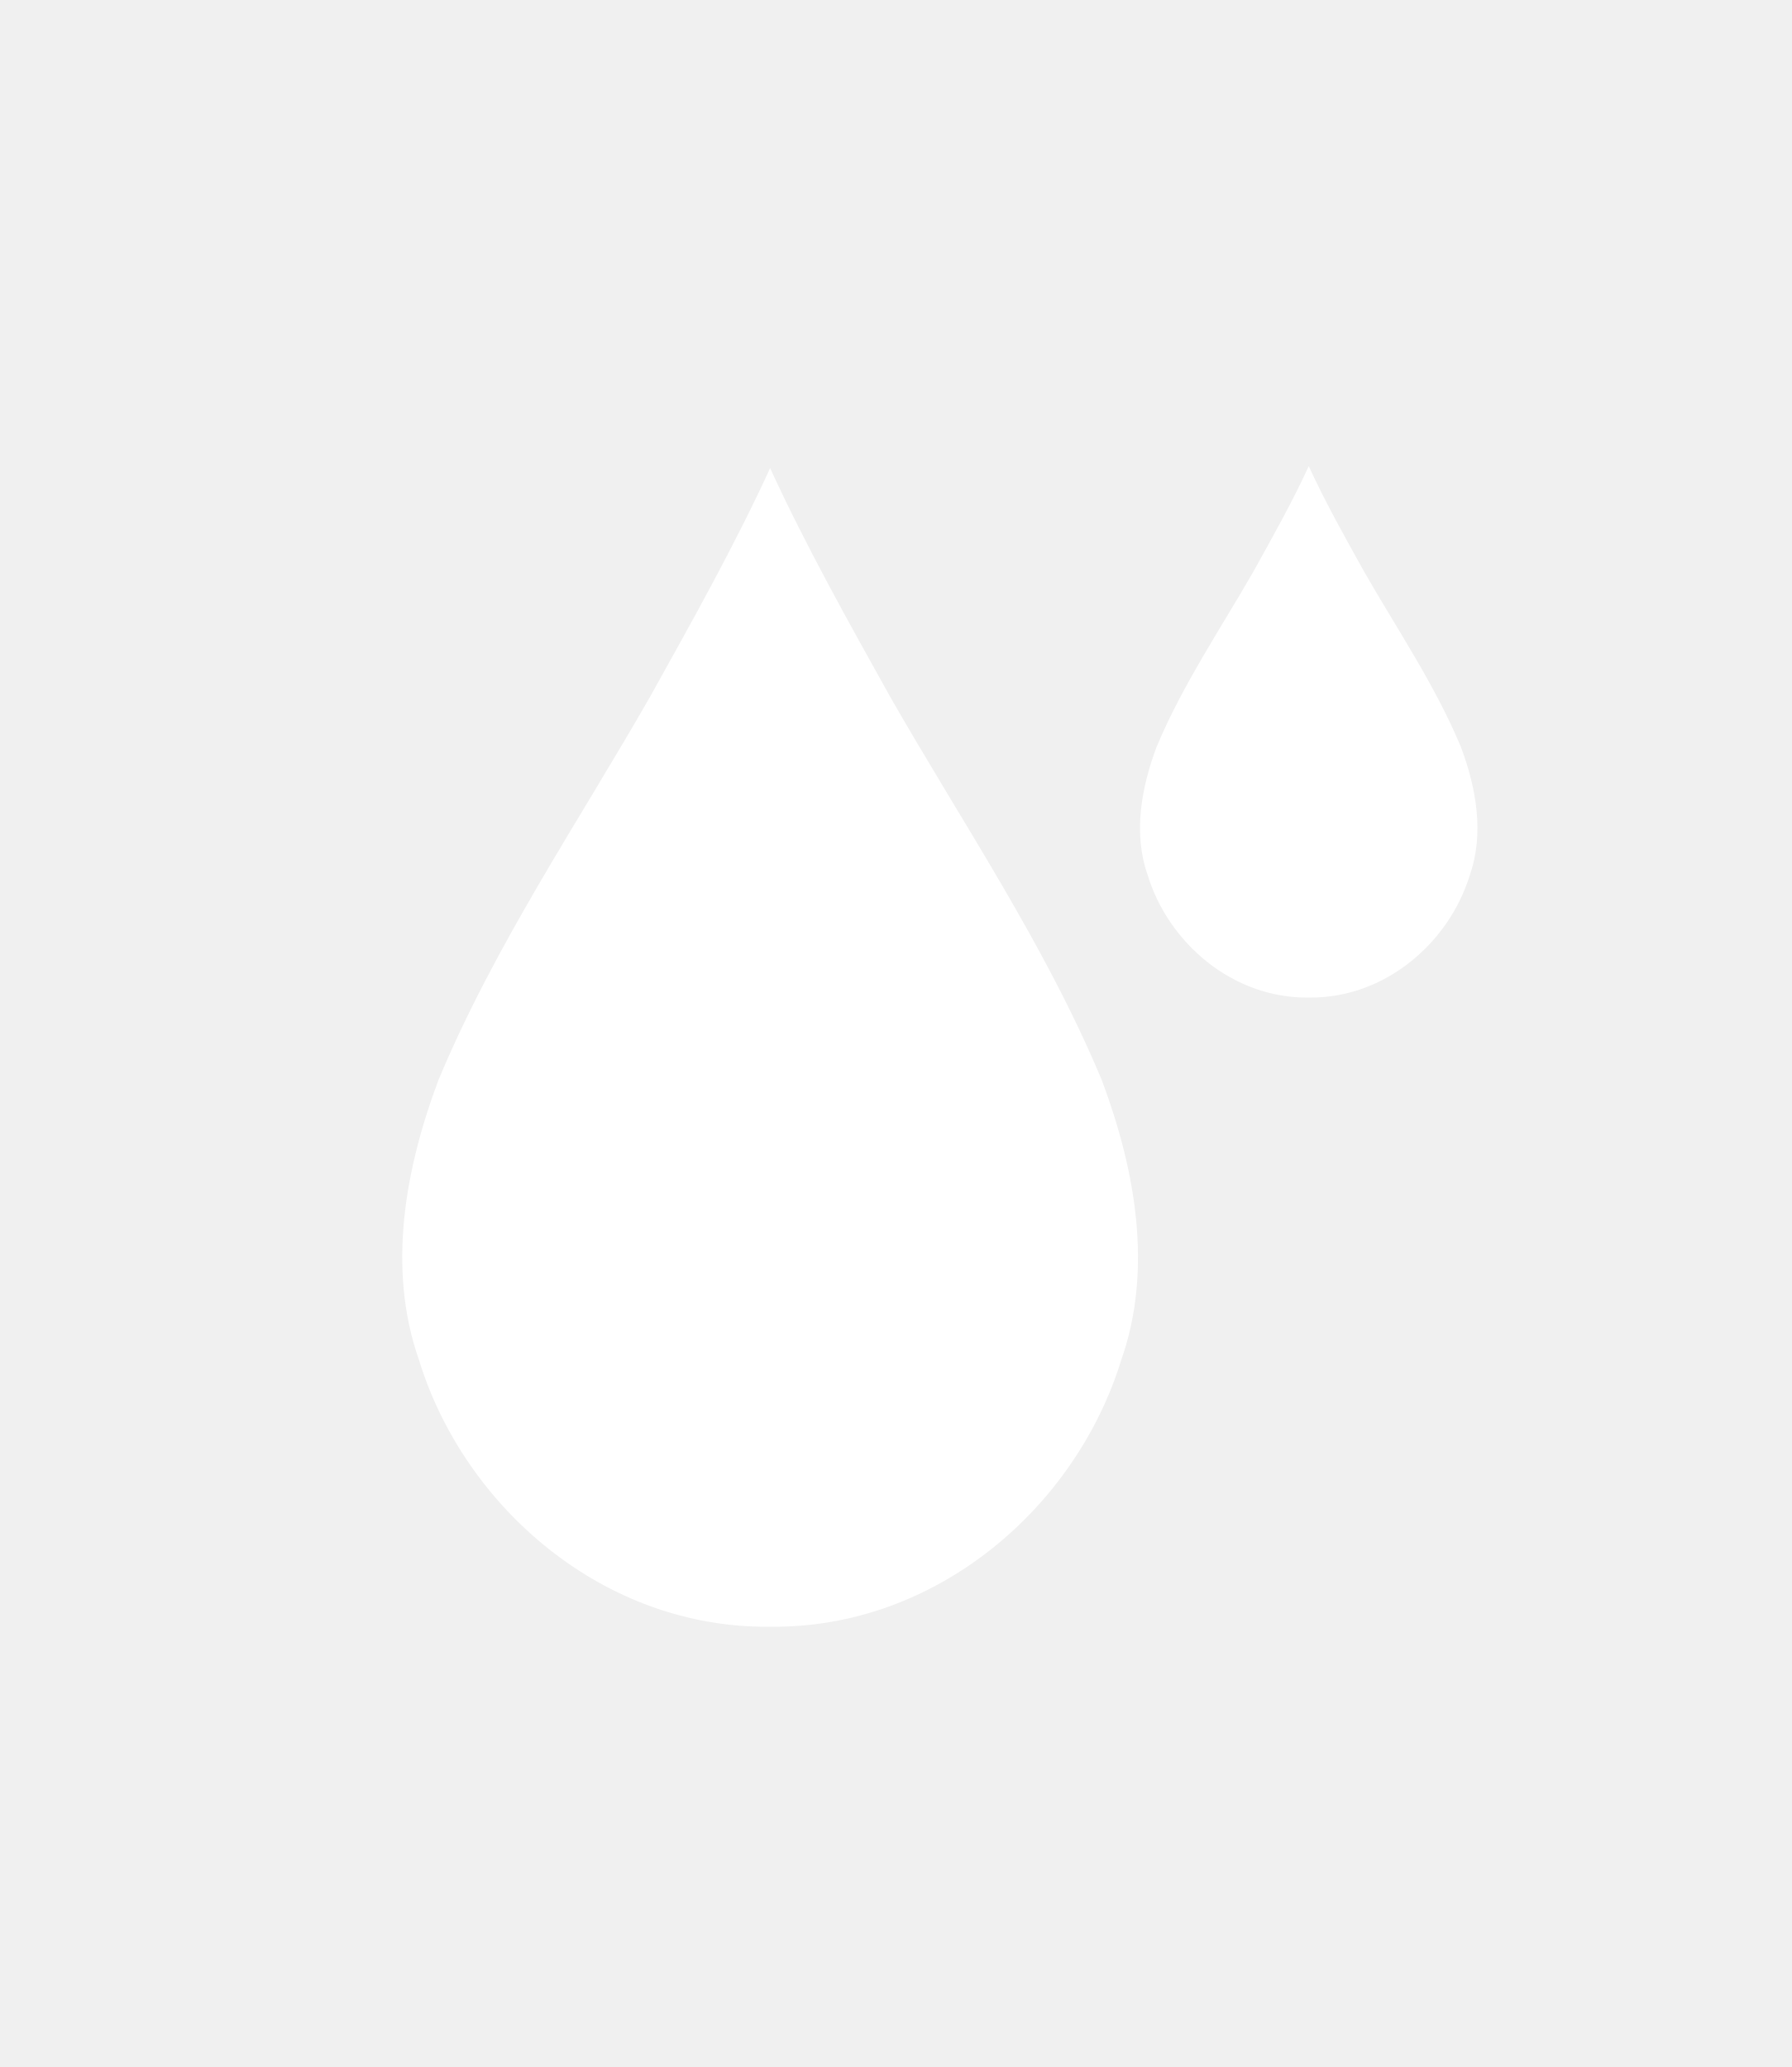
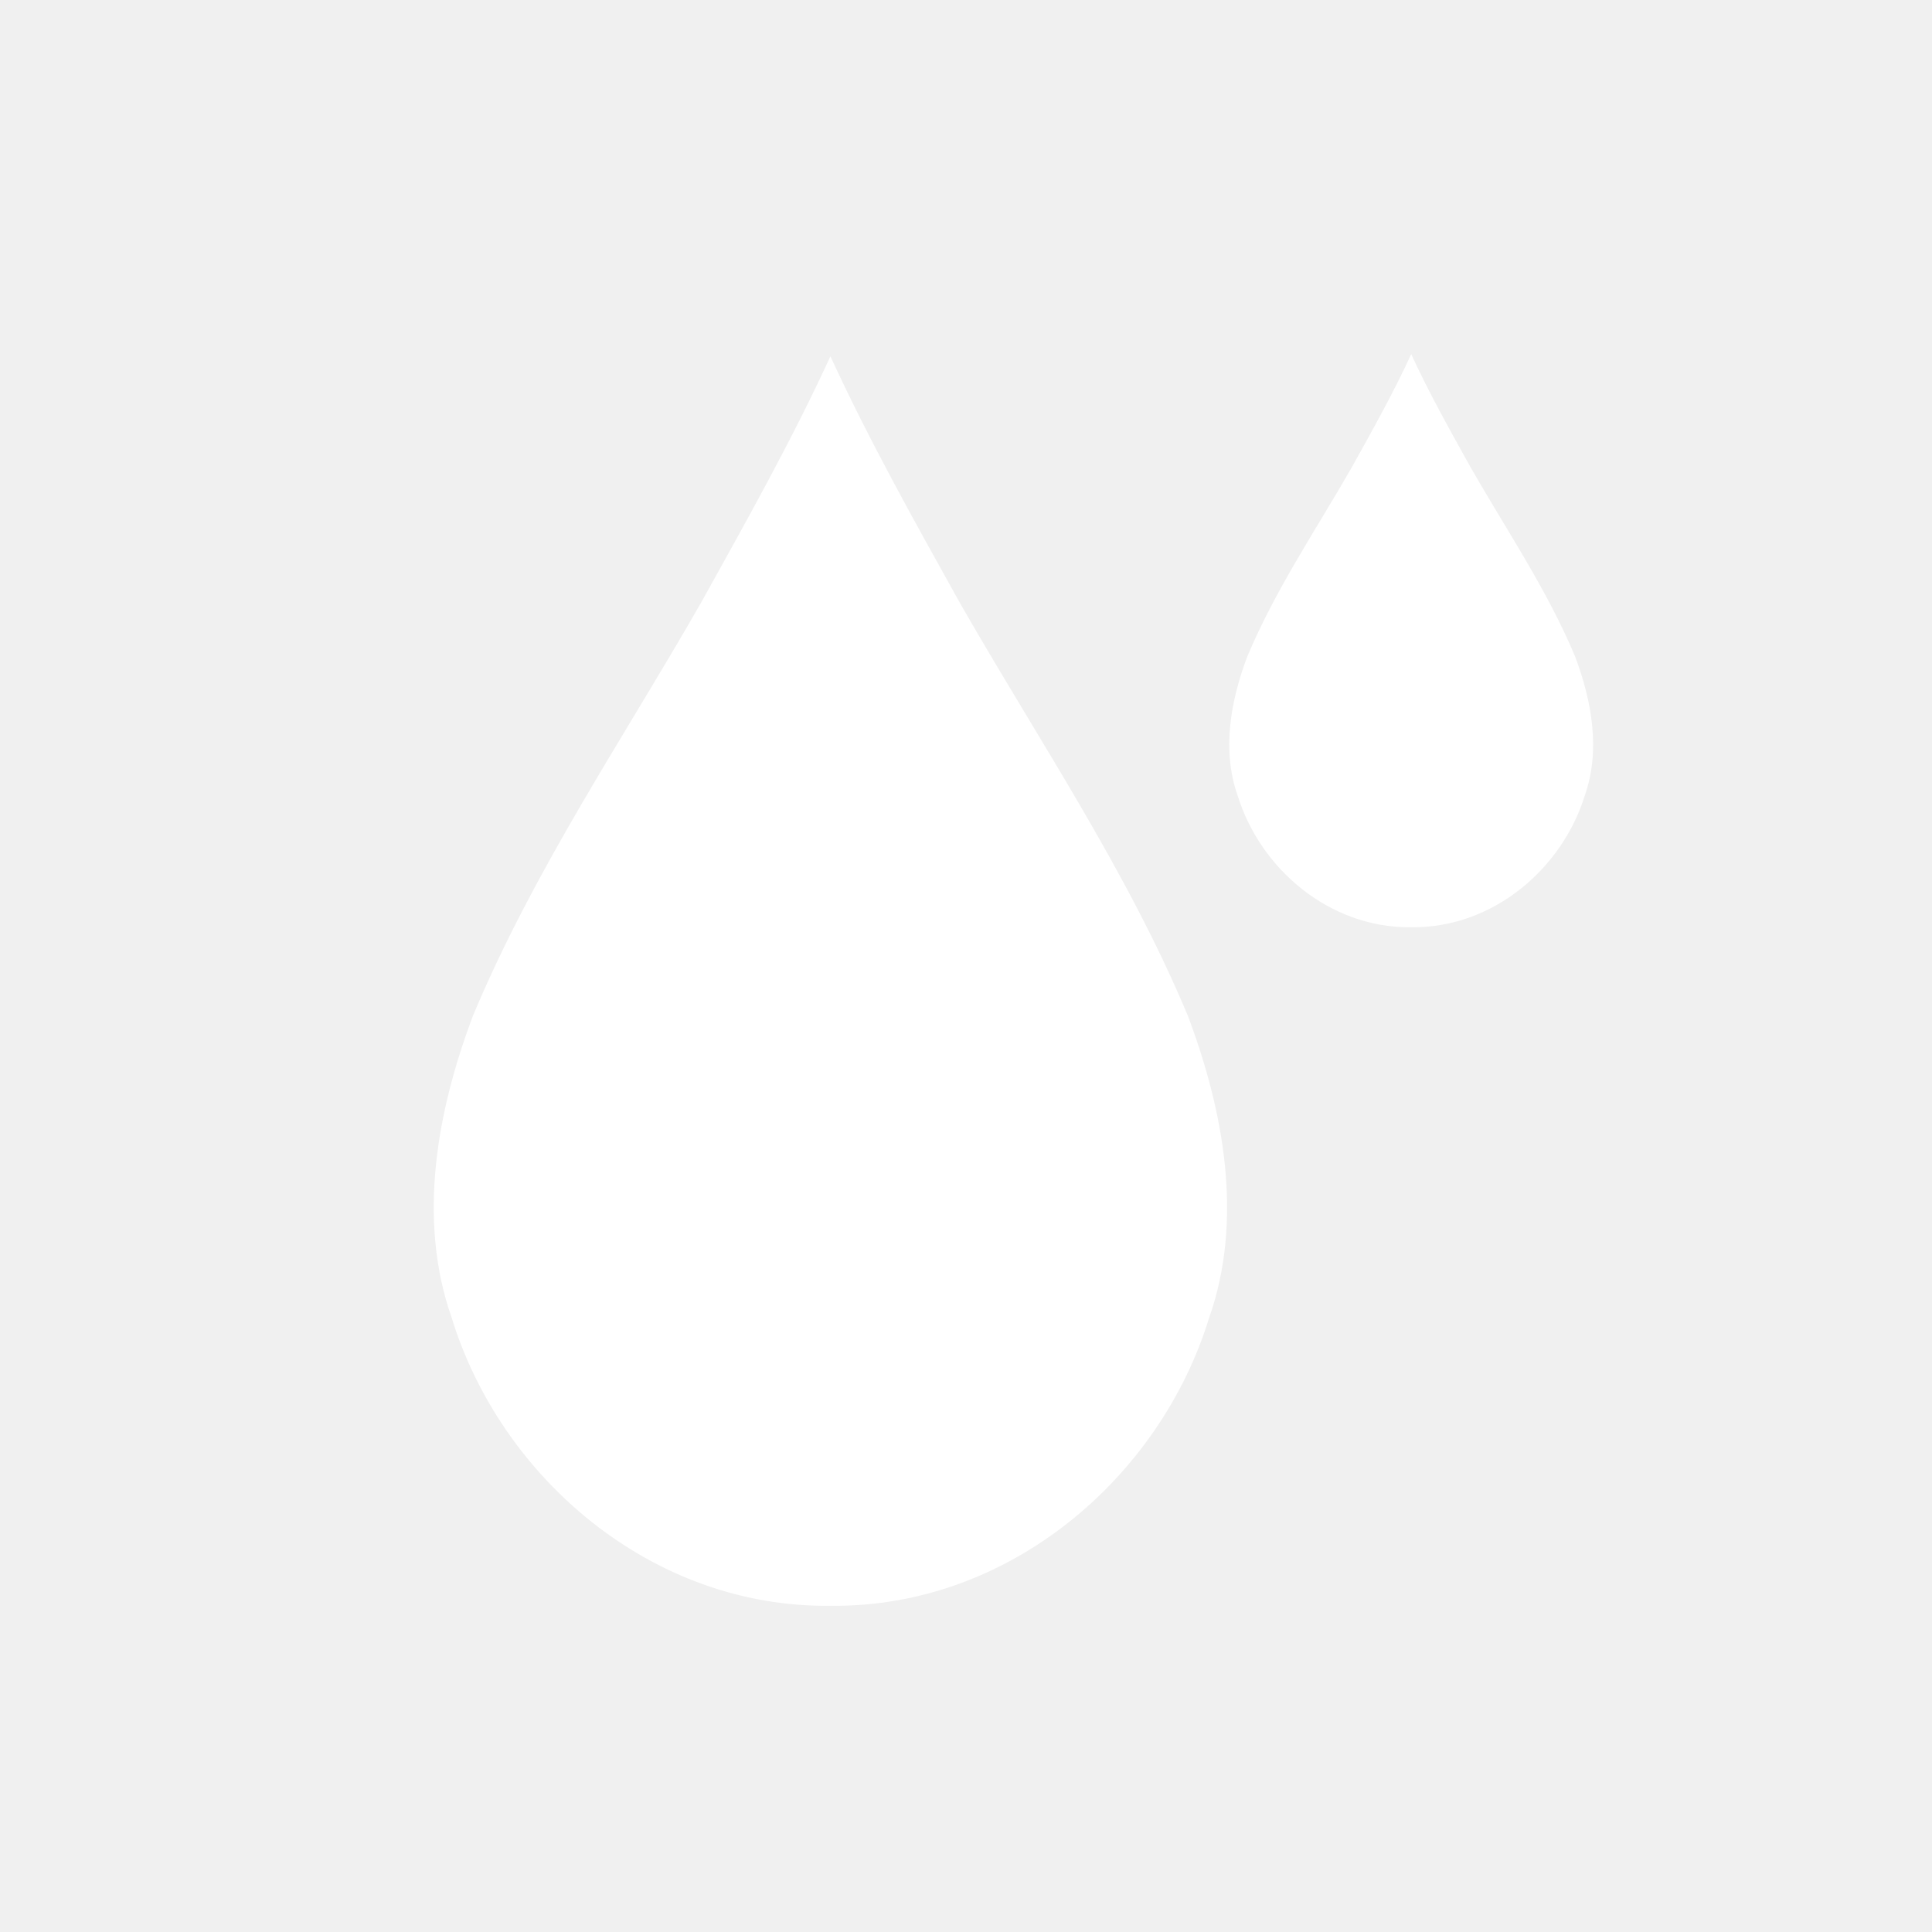
- <svg xmlns="http://www.w3.org/2000/svg" width="130" height="150" viewBox="0 0 130 150" version="1.1" id="svg1" xml:space="preserve">
-   <defs id="defs1" />
-   <g id="content" transform="matrix(3.779528,0,0,3.779528,0,0)">
-     <path id="path1-7-9-1" style="display:inline;fill:#ffffff;fill-opacity:1;stroke:none;stroke-width:2.116;stroke-linecap:round;stroke-linejoin:round" d="m 28.215,16.806 c 0.284,-0.805 0.121,-1.689 -0.171,-2.467 -0.497,-1.19 -1.226,-2.261 -1.864,-3.376 -0.368,-0.662 -0.739,-1.323 -1.056,-2.012 -0.317,0.689 -0.688,1.35 -1.056,2.012 -0.638,1.115 -1.367,2.186 -1.864,3.376 -0.293,0.778 -0.455,1.662 -0.171,2.467 0.397,1.293 1.623,2.365 3.091,2.348 1.468,0.017 2.694,-1.055 3.091,-2.348 z" />
-     <path id="path1-7-9" style="fill:#ffffff;fill-opacity:1;stroke:none;stroke-width:2.116;stroke-linecap:round;stroke-linejoin:round" d="M 21.524,26.115 C 22.143,24.36 21.788,22.433 21.15,20.736 20.067,18.141 18.477,15.806 17.086,13.374 16.283,11.931 15.474,10.49 14.784,8.989 14.094,10.49 13.284,11.931 12.482,13.374 c -1.391,2.432 -2.981,4.767 -4.064,7.361 -0.638,1.697 -0.993,3.624 -0.374,5.379 0.867,2.819 3.539,5.157 6.74,5.12 3.201,0.036 5.874,-2.301 6.74,-5.12 z" />
+ <svg xmlns="http://www.w3.org/2000/svg" width="130" height="130" viewBox="0 0 130 130" version="1.1" id="svg1" xml:space="preserve">
+   <g id="g_parts" transform="translate(0,-10)">
+     <defs id="defs1" />
+     <g id="content" transform="matrix(3.779528,0,0,3.779528,0,0)">
+       <path id="path1-7-9-1" style="display:inline;fill:#ffffff;fill-opacity:1;stroke:none;stroke-width:2.116;stroke-linecap:round;stroke-linejoin:round" d="m 28.215,16.806 c 0.284,-0.805 0.121,-1.689 -0.171,-2.467 -0.497,-1.19 -1.226,-2.261 -1.864,-3.376 -0.368,-0.662 -0.739,-1.323 -1.056,-2.012 -0.317,0.689 -0.688,1.35 -1.056,2.012 -0.638,1.115 -1.367,2.186 -1.864,3.376 -0.293,0.778 -0.455,1.662 -0.171,2.467 0.397,1.293 1.623,2.365 3.091,2.348 1.468,0.017 2.694,-1.055 3.091,-2.348 z" />
+       <path id="path1-7-9" style="fill:#ffffff;fill-opacity:1;stroke:none;stroke-width:2.116;stroke-linecap:round;stroke-linejoin:round" d="M 21.524,26.115 C 22.143,24.36 21.788,22.433 21.15,20.736 20.067,18.141 18.477,15.806 17.086,13.374 16.283,11.931 15.474,10.49 14.784,8.989 14.094,10.49 13.284,11.931 12.482,13.374 c -1.391,2.432 -2.981,4.767 -4.064,7.361 -0.638,1.697 -0.993,3.624 -0.374,5.379 0.867,2.819 3.539,5.157 6.74,5.12 3.201,0.036 5.874,-2.301 6.74,-5.12 z" />
+     </g>
  </g>
</svg>
